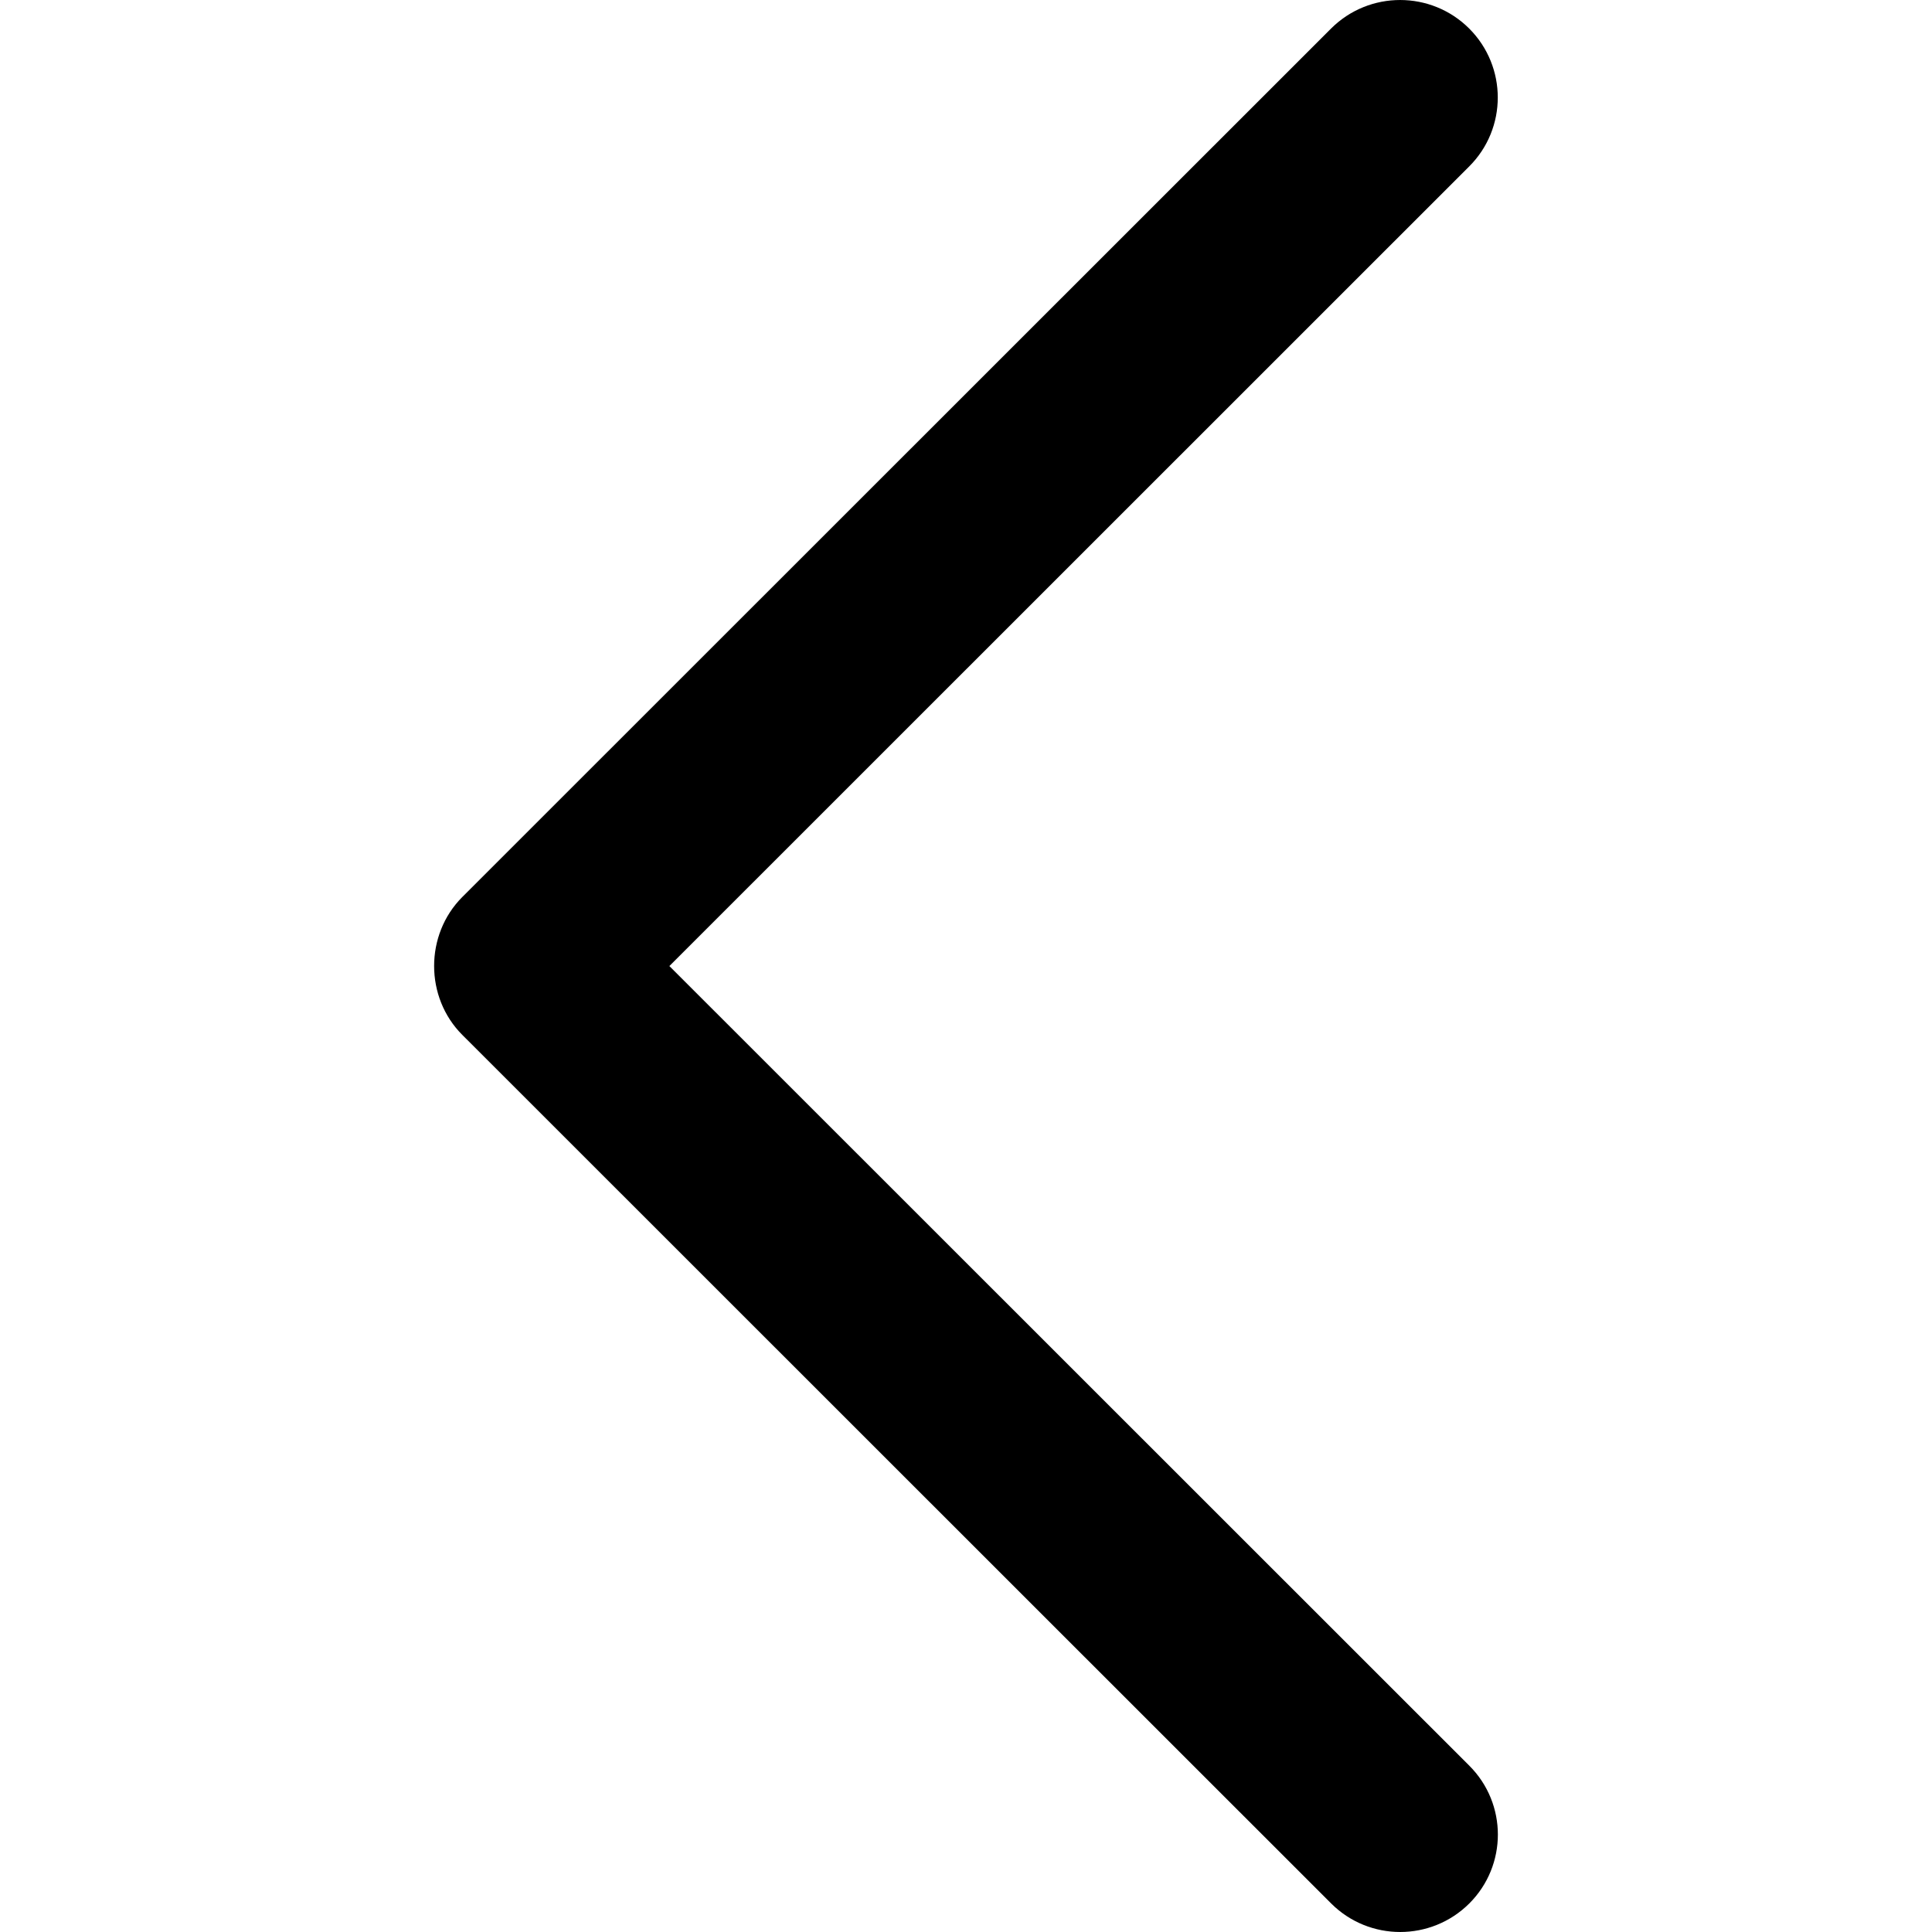
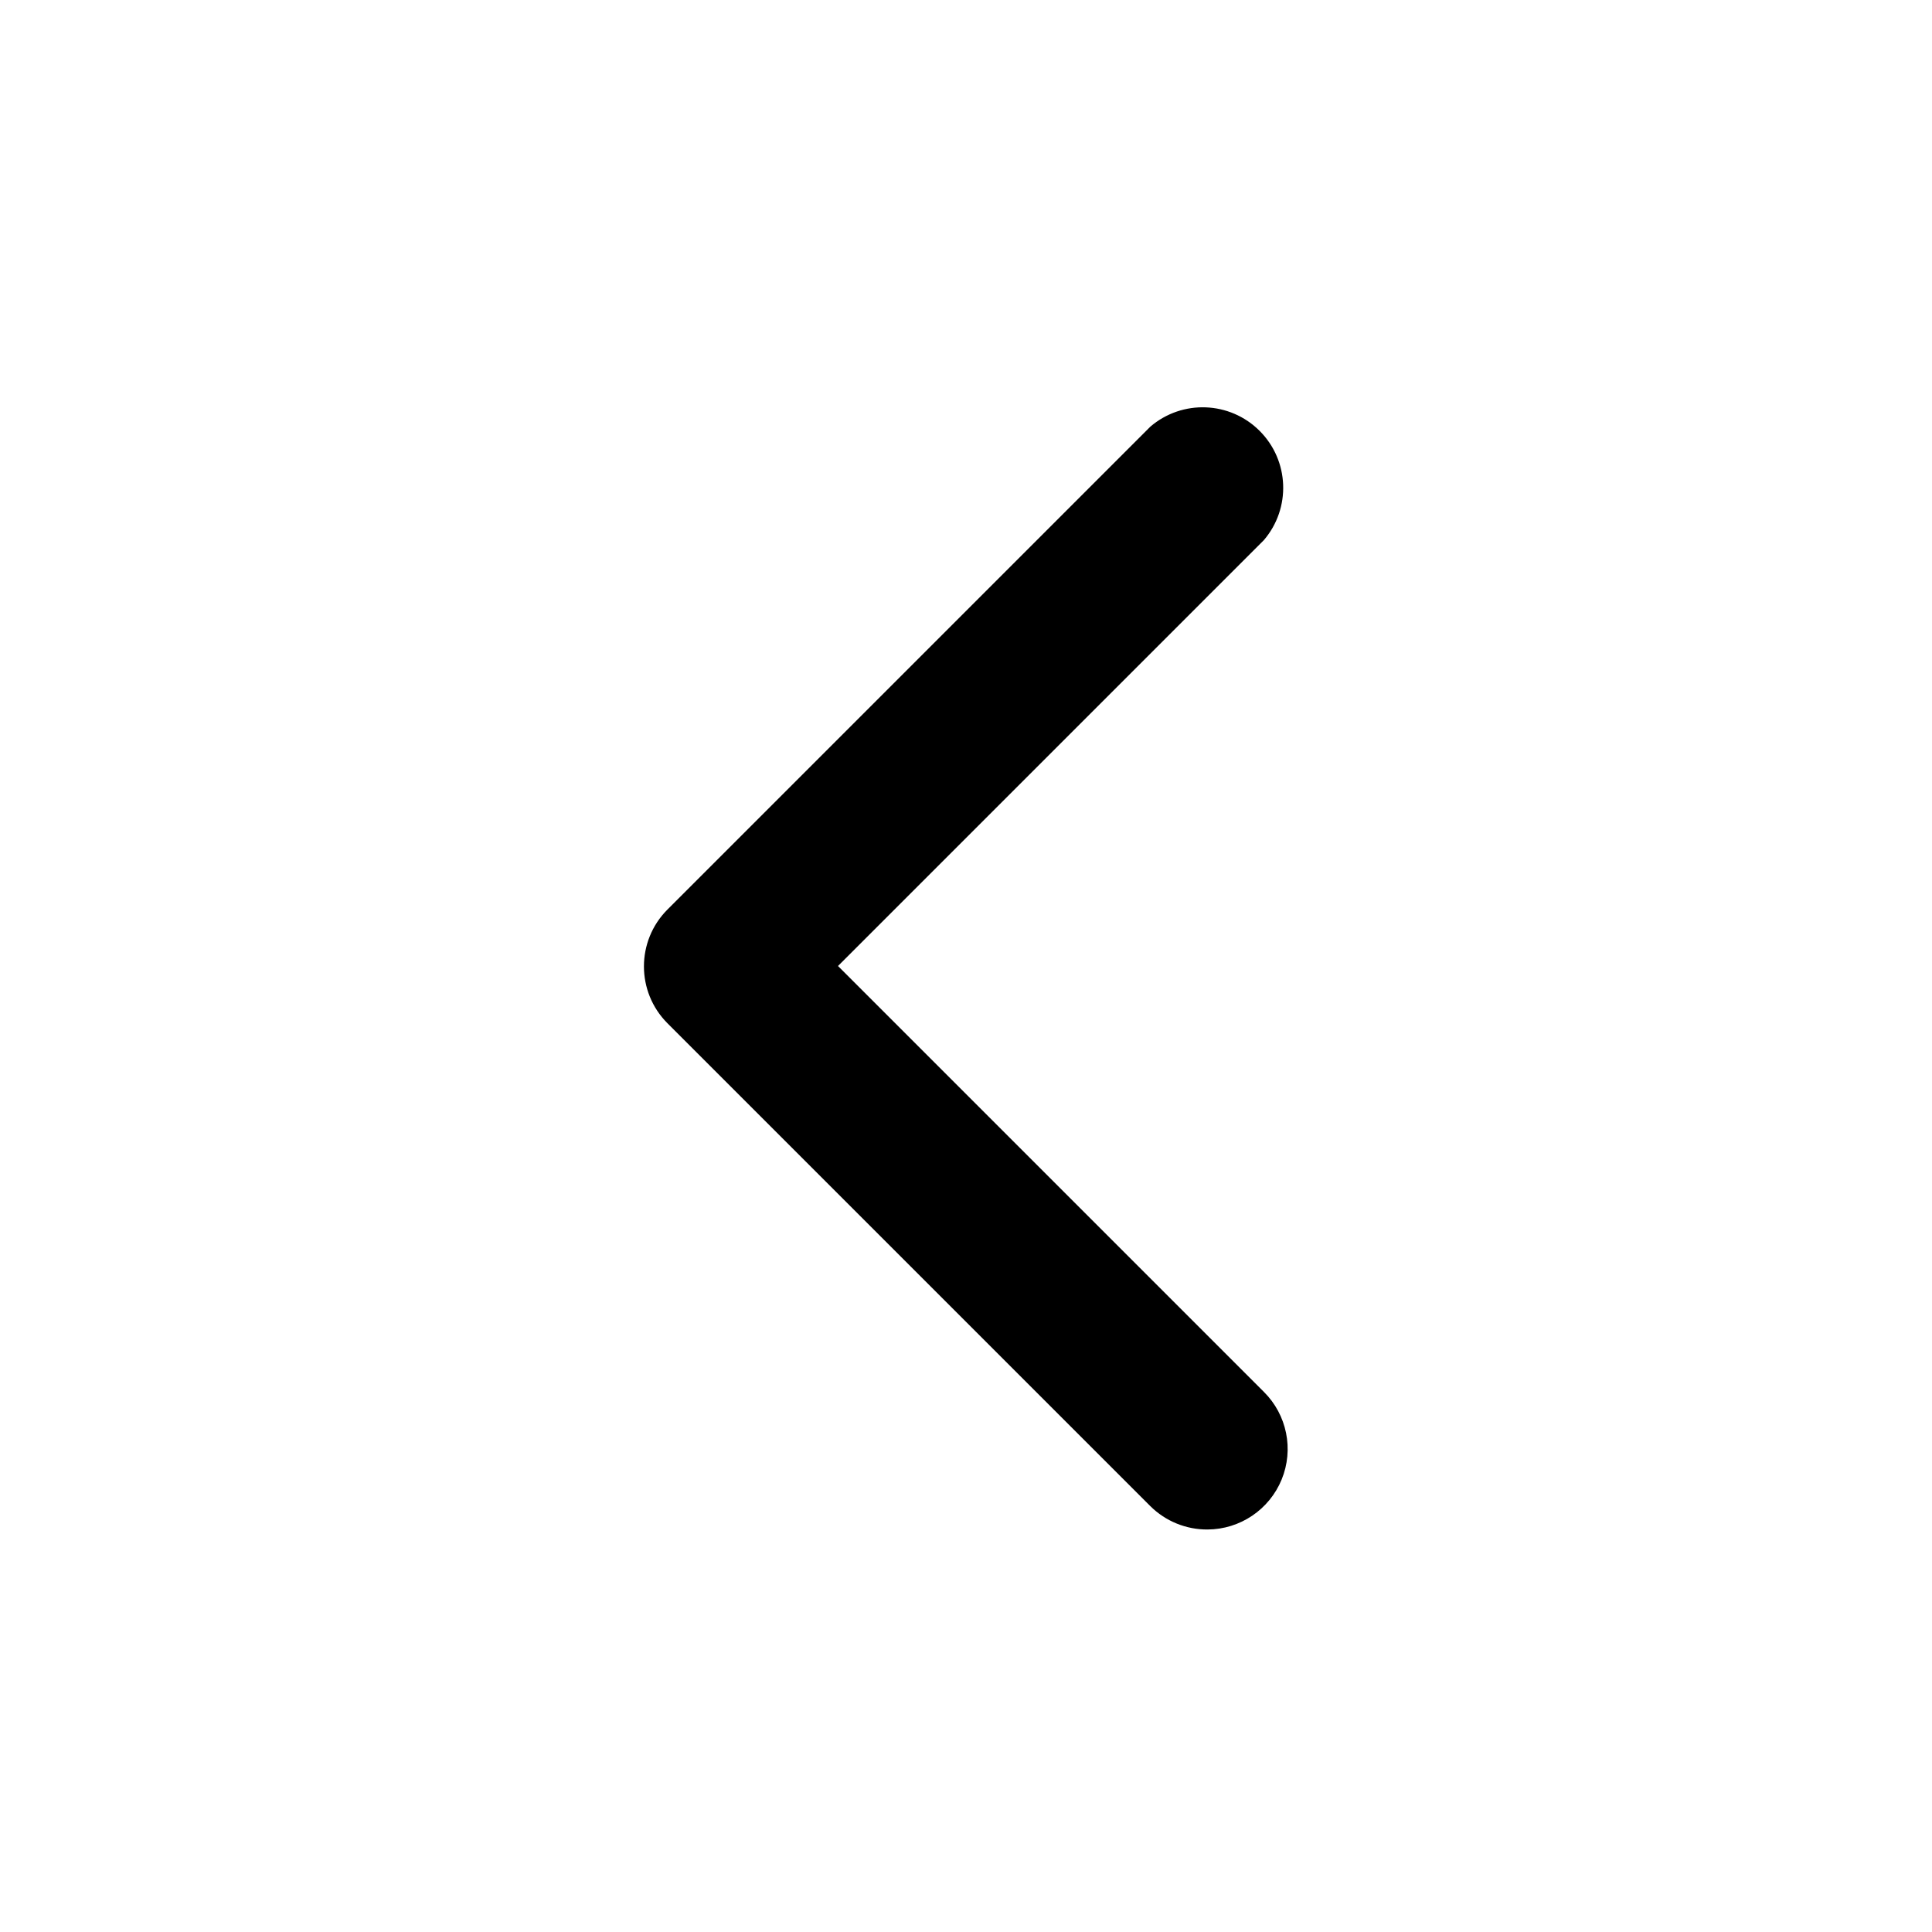
- <svg xmlns="http://www.w3.org/2000/svg" version="1.1" id="Capa_1" x="0px" y="0px" viewBox="0 0 240.823 240.823" style="enable-background:new 0 0 240.823 240.823;" xml:space="preserve">
-   <g>
-     <path id="Chevron_Right" d="M57.633,129.007L165.93,237.268c4.752,4.74,12.451,4.74,17.215,0c4.752-4.74,4.752-12.439,0-17.179   l-99.707-99.671l99.695-99.671c4.752-4.74,4.752-12.439,0-17.191c-4.752-4.74-12.463-4.74-17.215,0L57.621,111.816   C52.942,116.507,52.942,124.327,57.633,129.007z" />
-     <g>
- 	</g>
-     <g>
- 	</g>
-     <g>
- 	</g>
-     <g>
- 	</g>
-     <g>
- 	</g>
-     <g>
- 	</g>
+ <svg xmlns="http://www.w3.org/2000/svg" height="512" viewBox="0 0 24 24" width="512">
+   <g id="_17" data-name="17">
+     <path d="m15 19a1 1 0 0 1 -.71-.29l-6-6a1 1 0 0 1 0-1.41l6-6a1 1 0 0 1 1.41 1.41l-5.29 5.29 5.29 5.29a1 1 0 0 1 -.7 1.71z" />
  </g>
-   <g>
- </g>
-   <g>
- </g>
-   <g>
- </g>
-   <g>
- </g>
-   <g>
- </g>
-   <g>
- </g>
-   <g>
- </g>
-   <g>
- </g>
-   <g>
- </g>
-   <g>
- </g>
-   <g>
- </g>
-   <g>
- </g>
-   <g>
- </g>
-   <g>
- </g>
-   <g>
- </g>
</svg>
